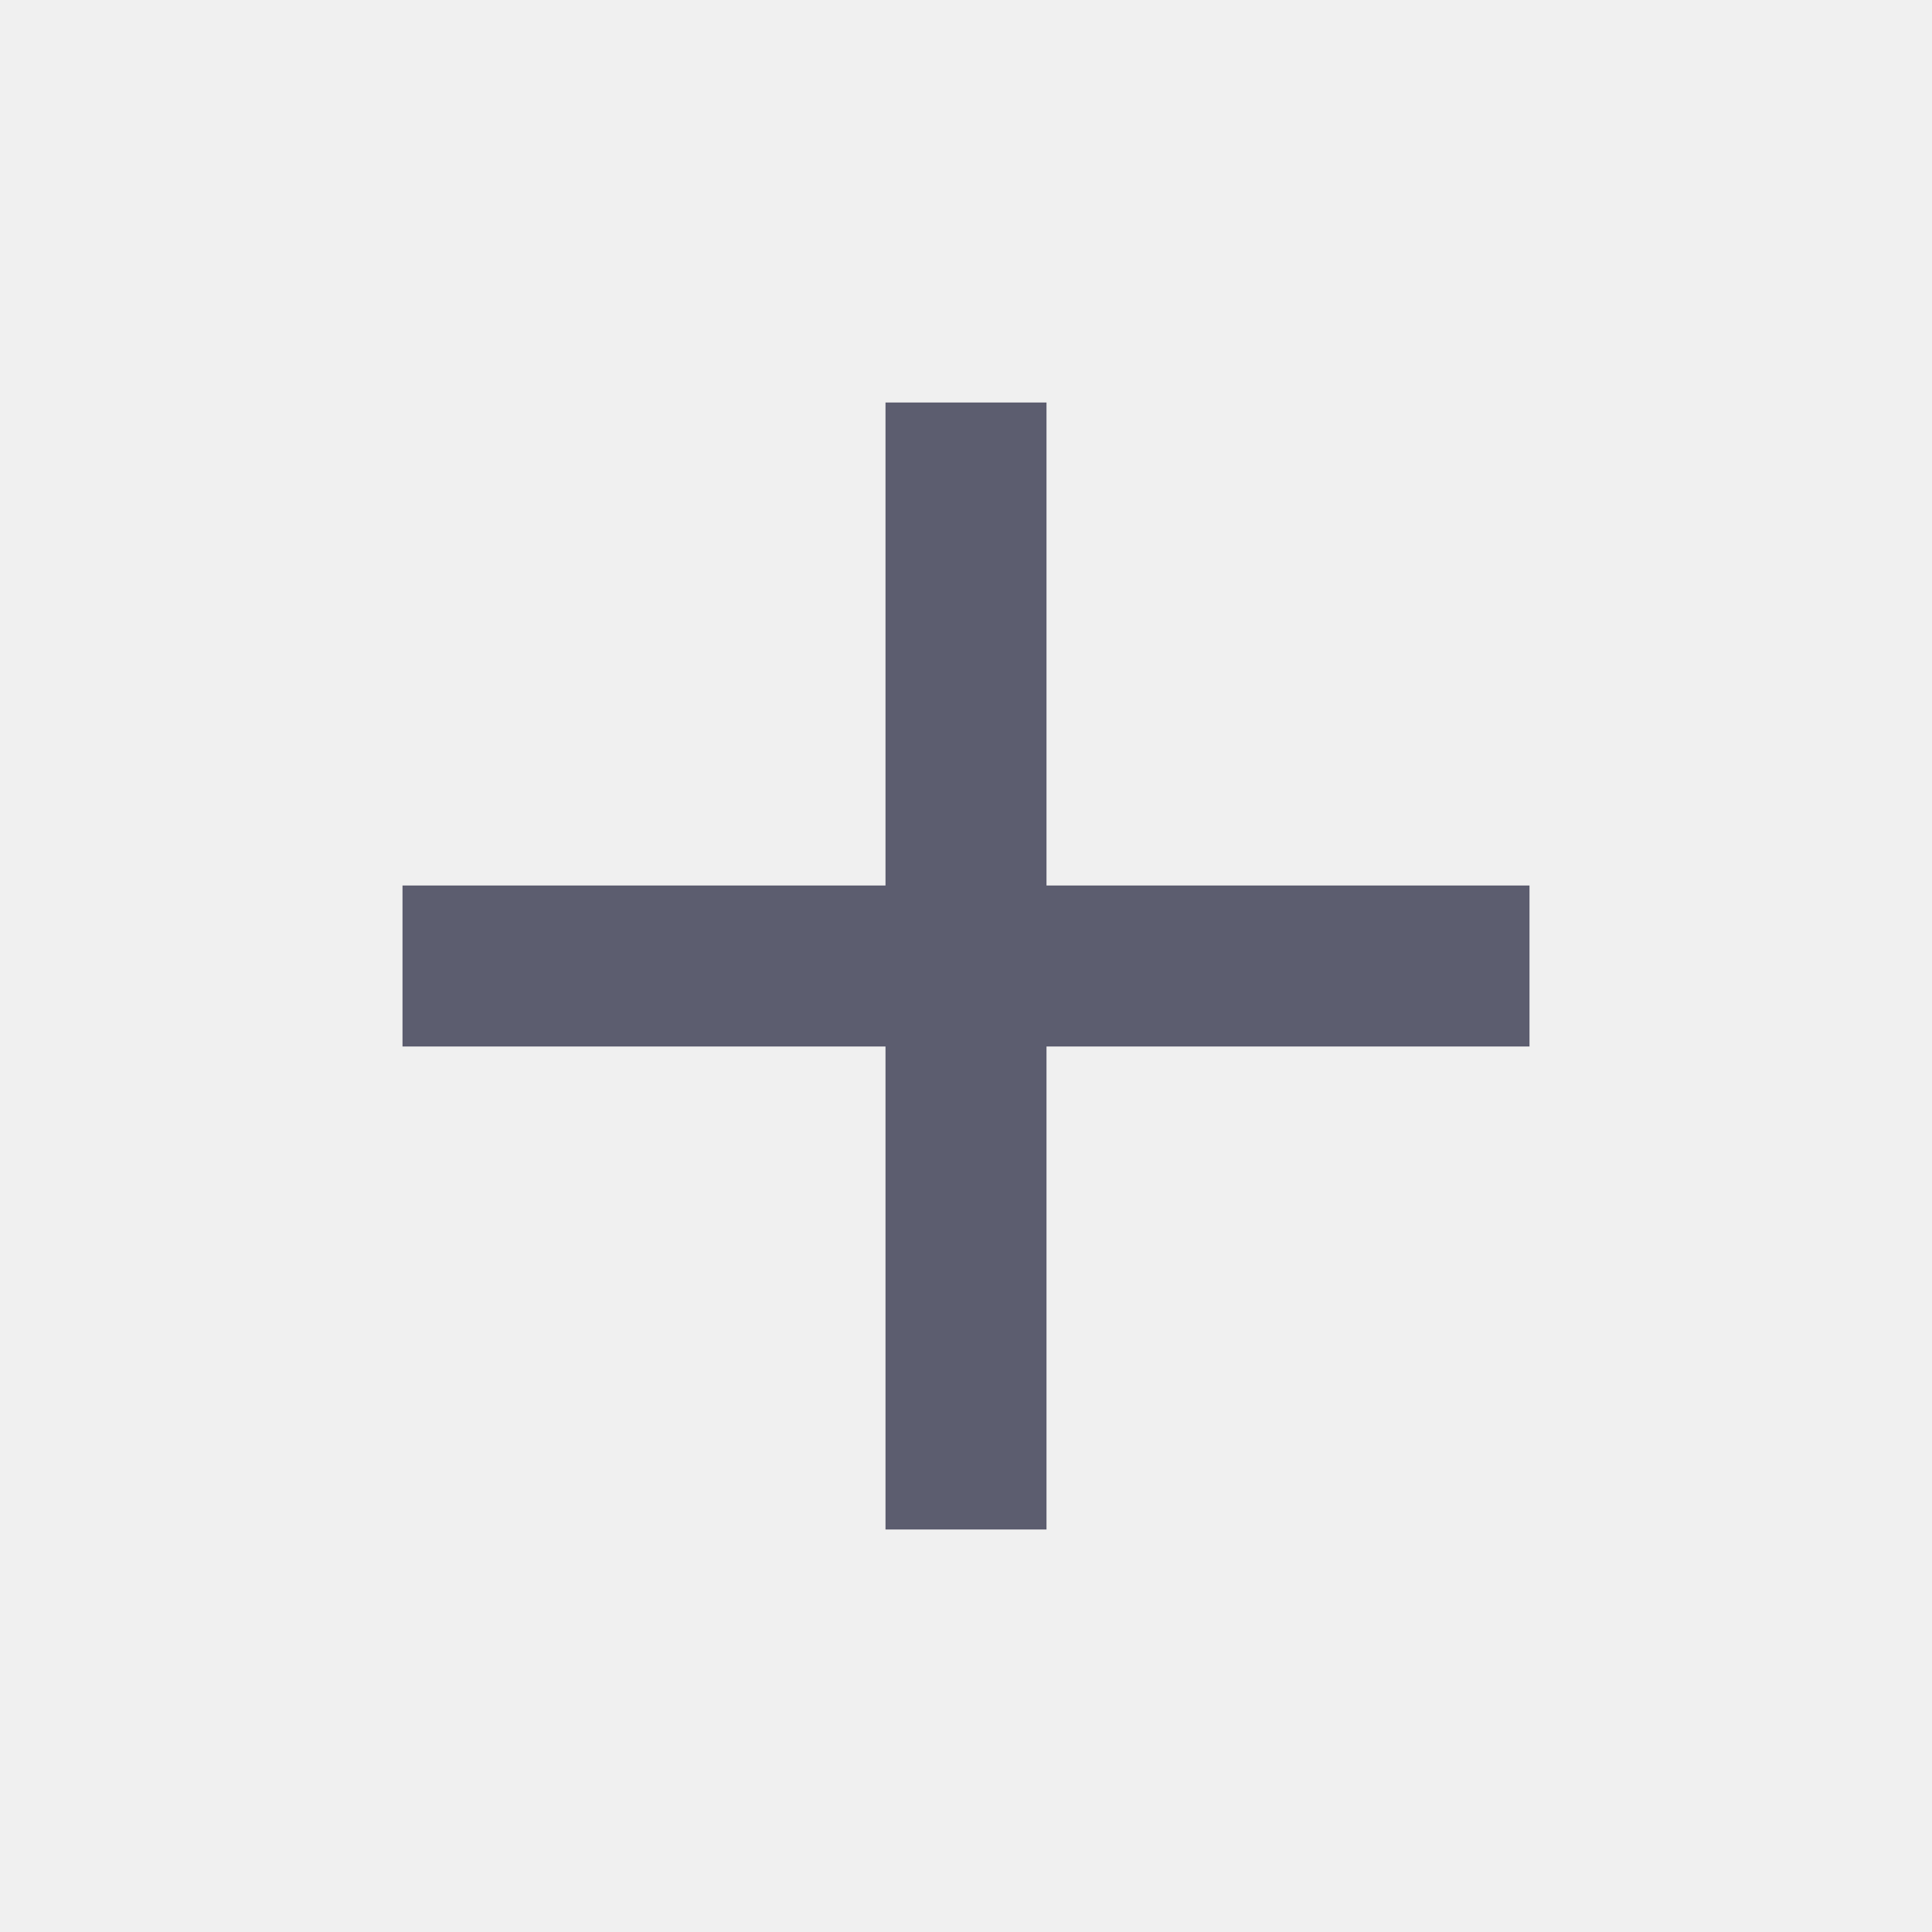
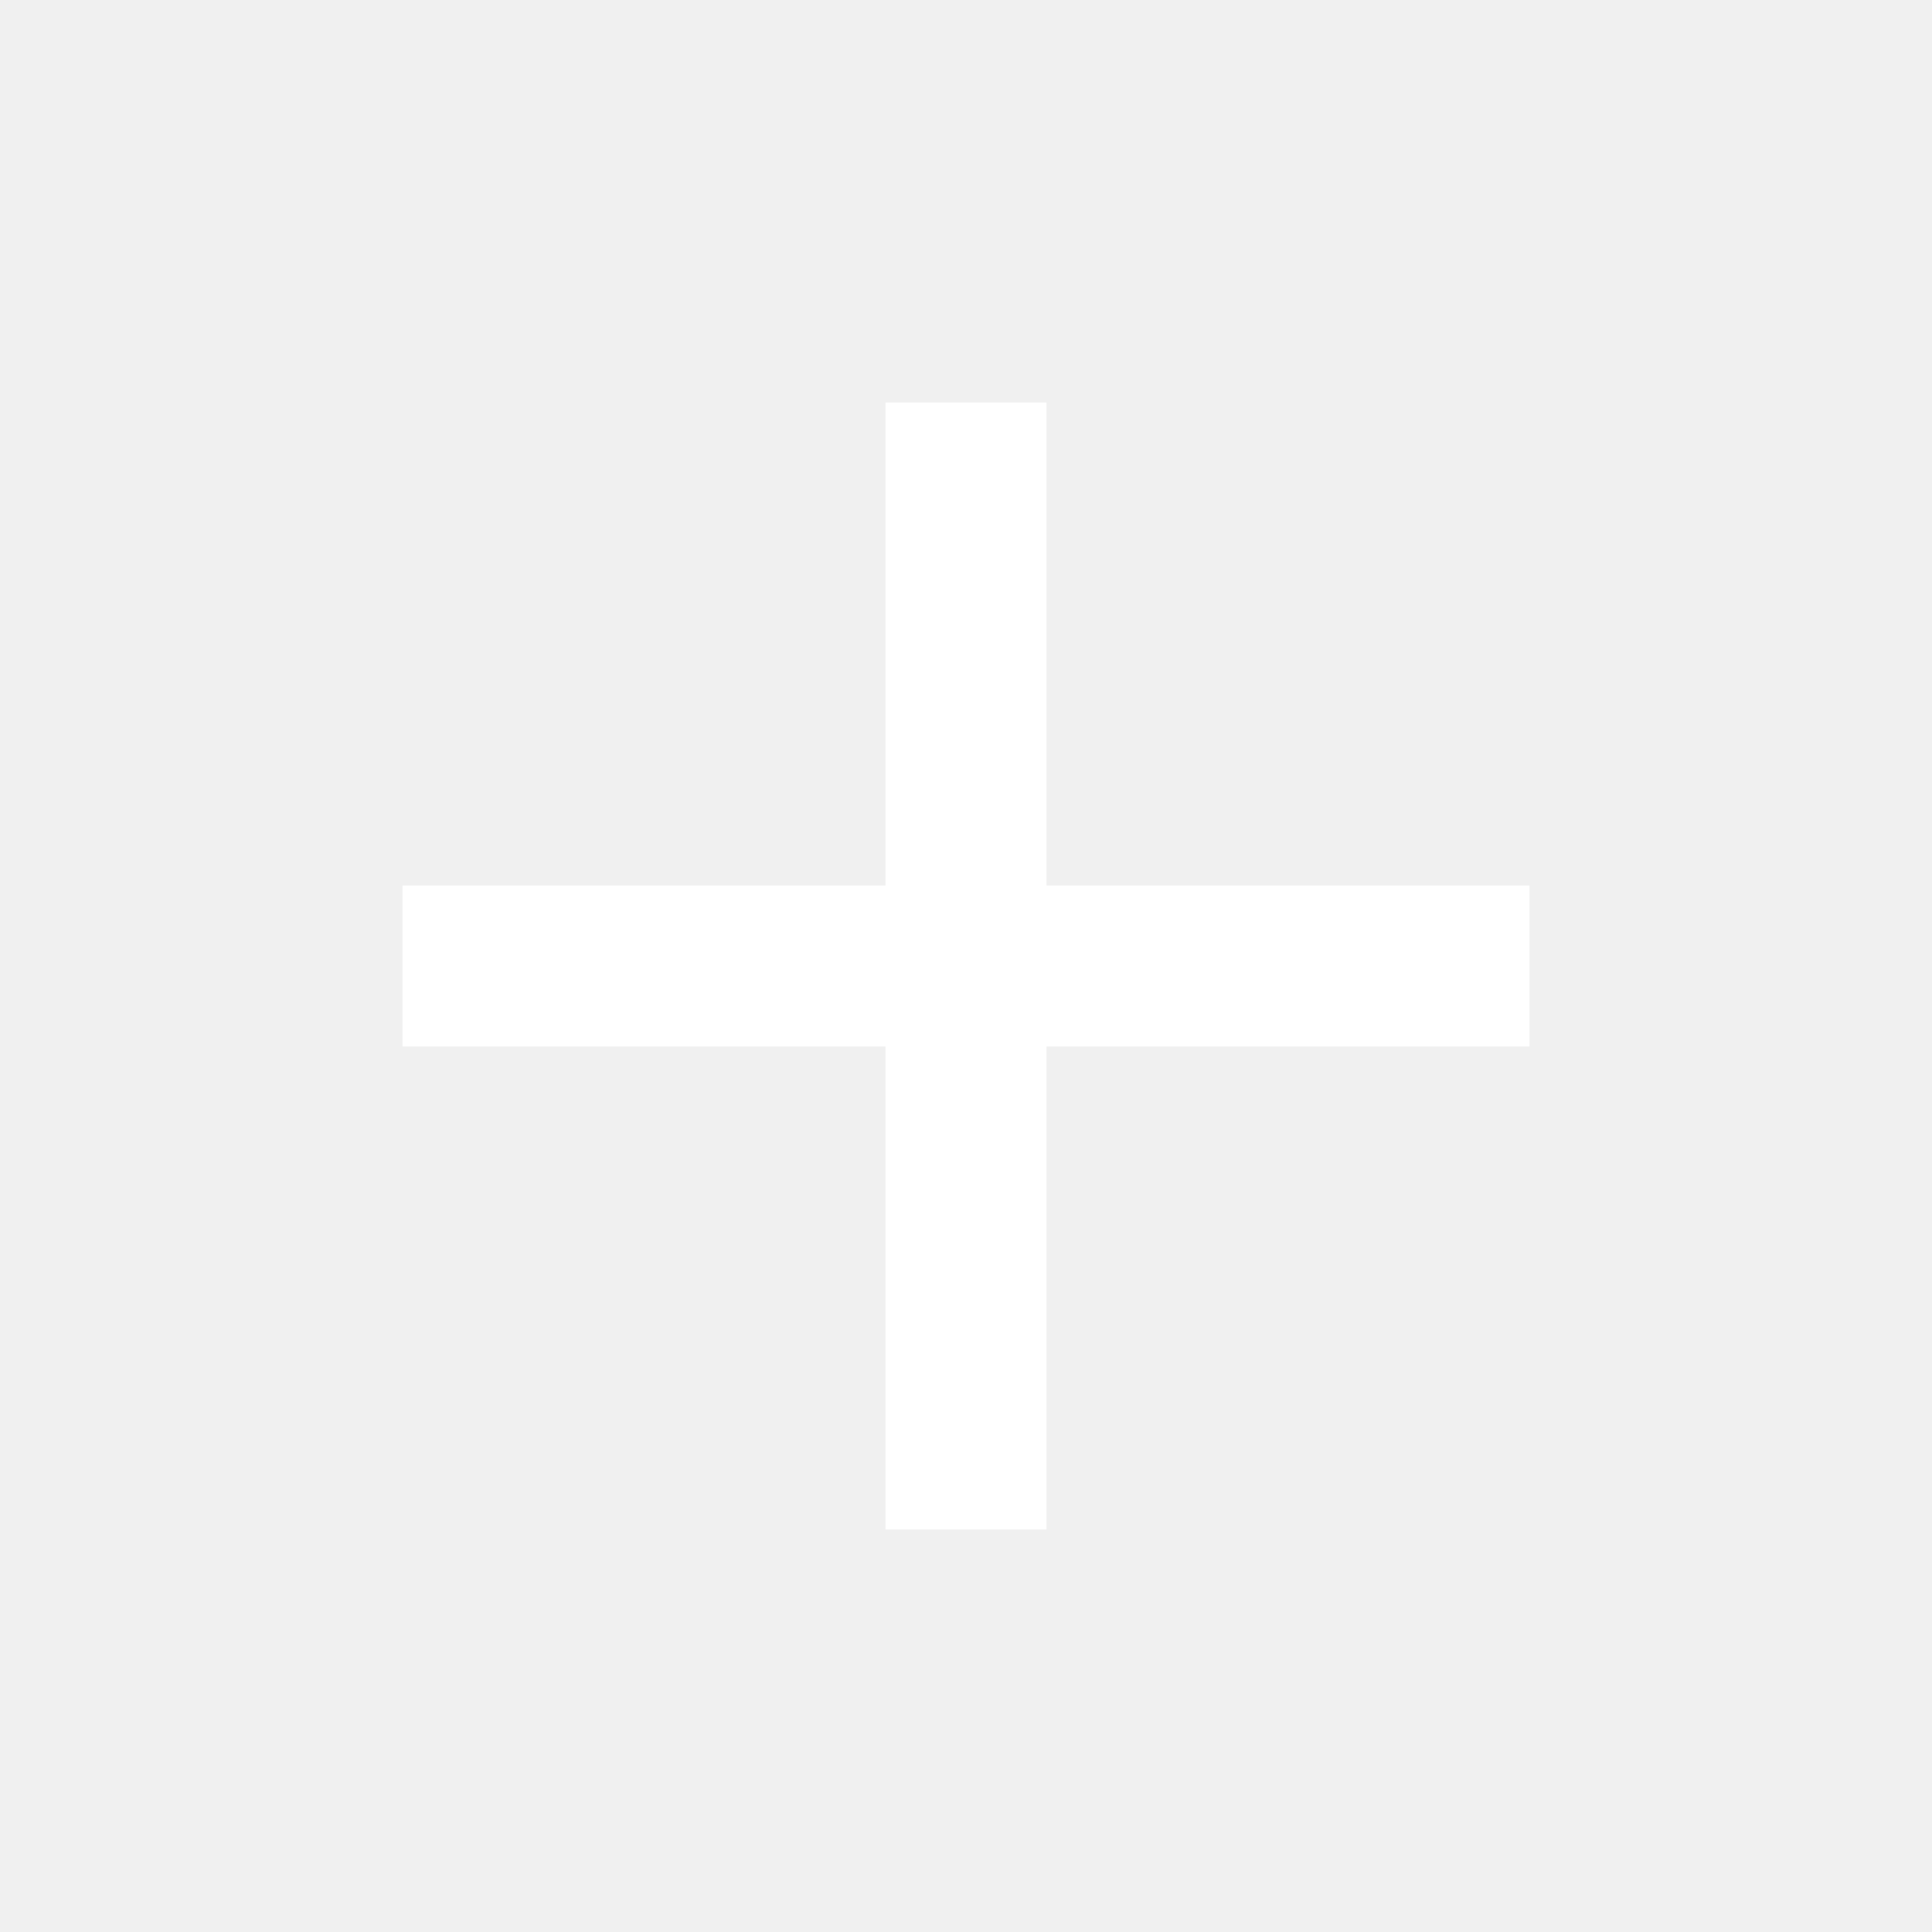
- <svg xmlns="http://www.w3.org/2000/svg" viewBox="0 0 24 24" fill="#5C5D6F" width="18px" height="18px">
+ <svg xmlns="http://www.w3.org/2000/svg" viewBox="0 0 24 24" fill="white" width="18px" height="18px">
  <path d="M0 0h24v24H0z" fill="none" />
  <path d="M19 13h-6v6h-2v-6H5v-2h6V5h2v6h6v2z" />
</svg>
